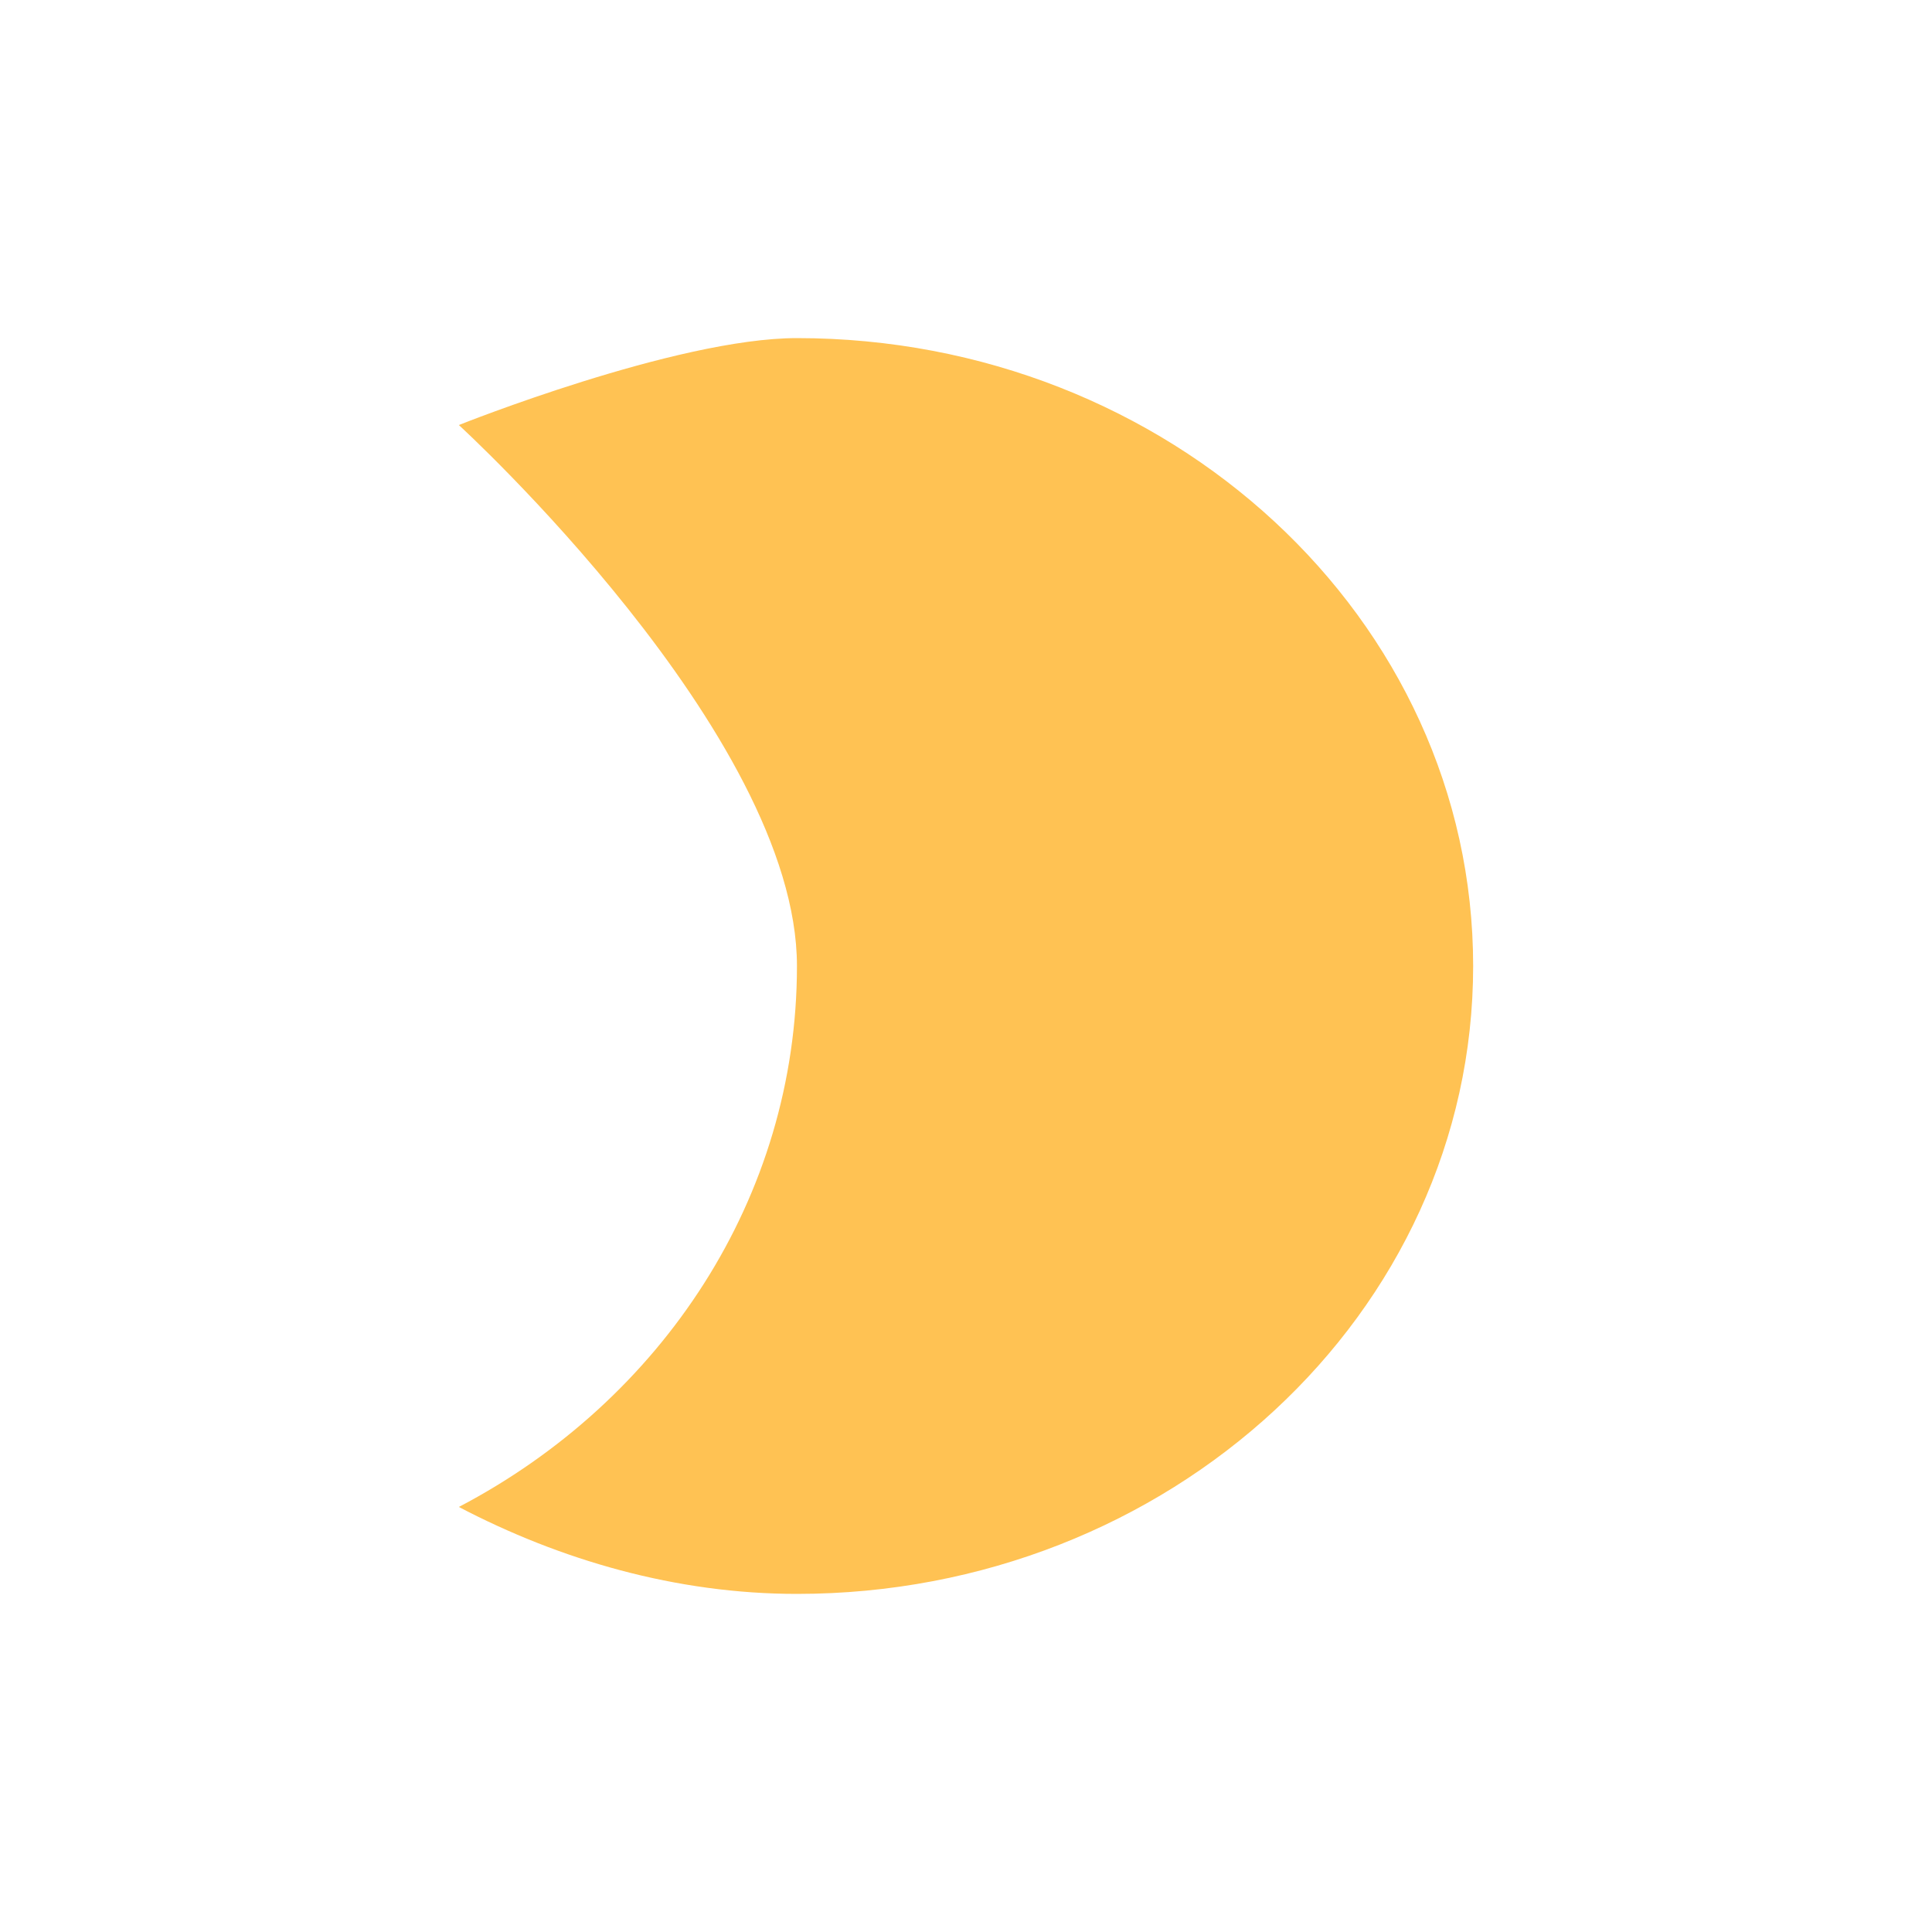
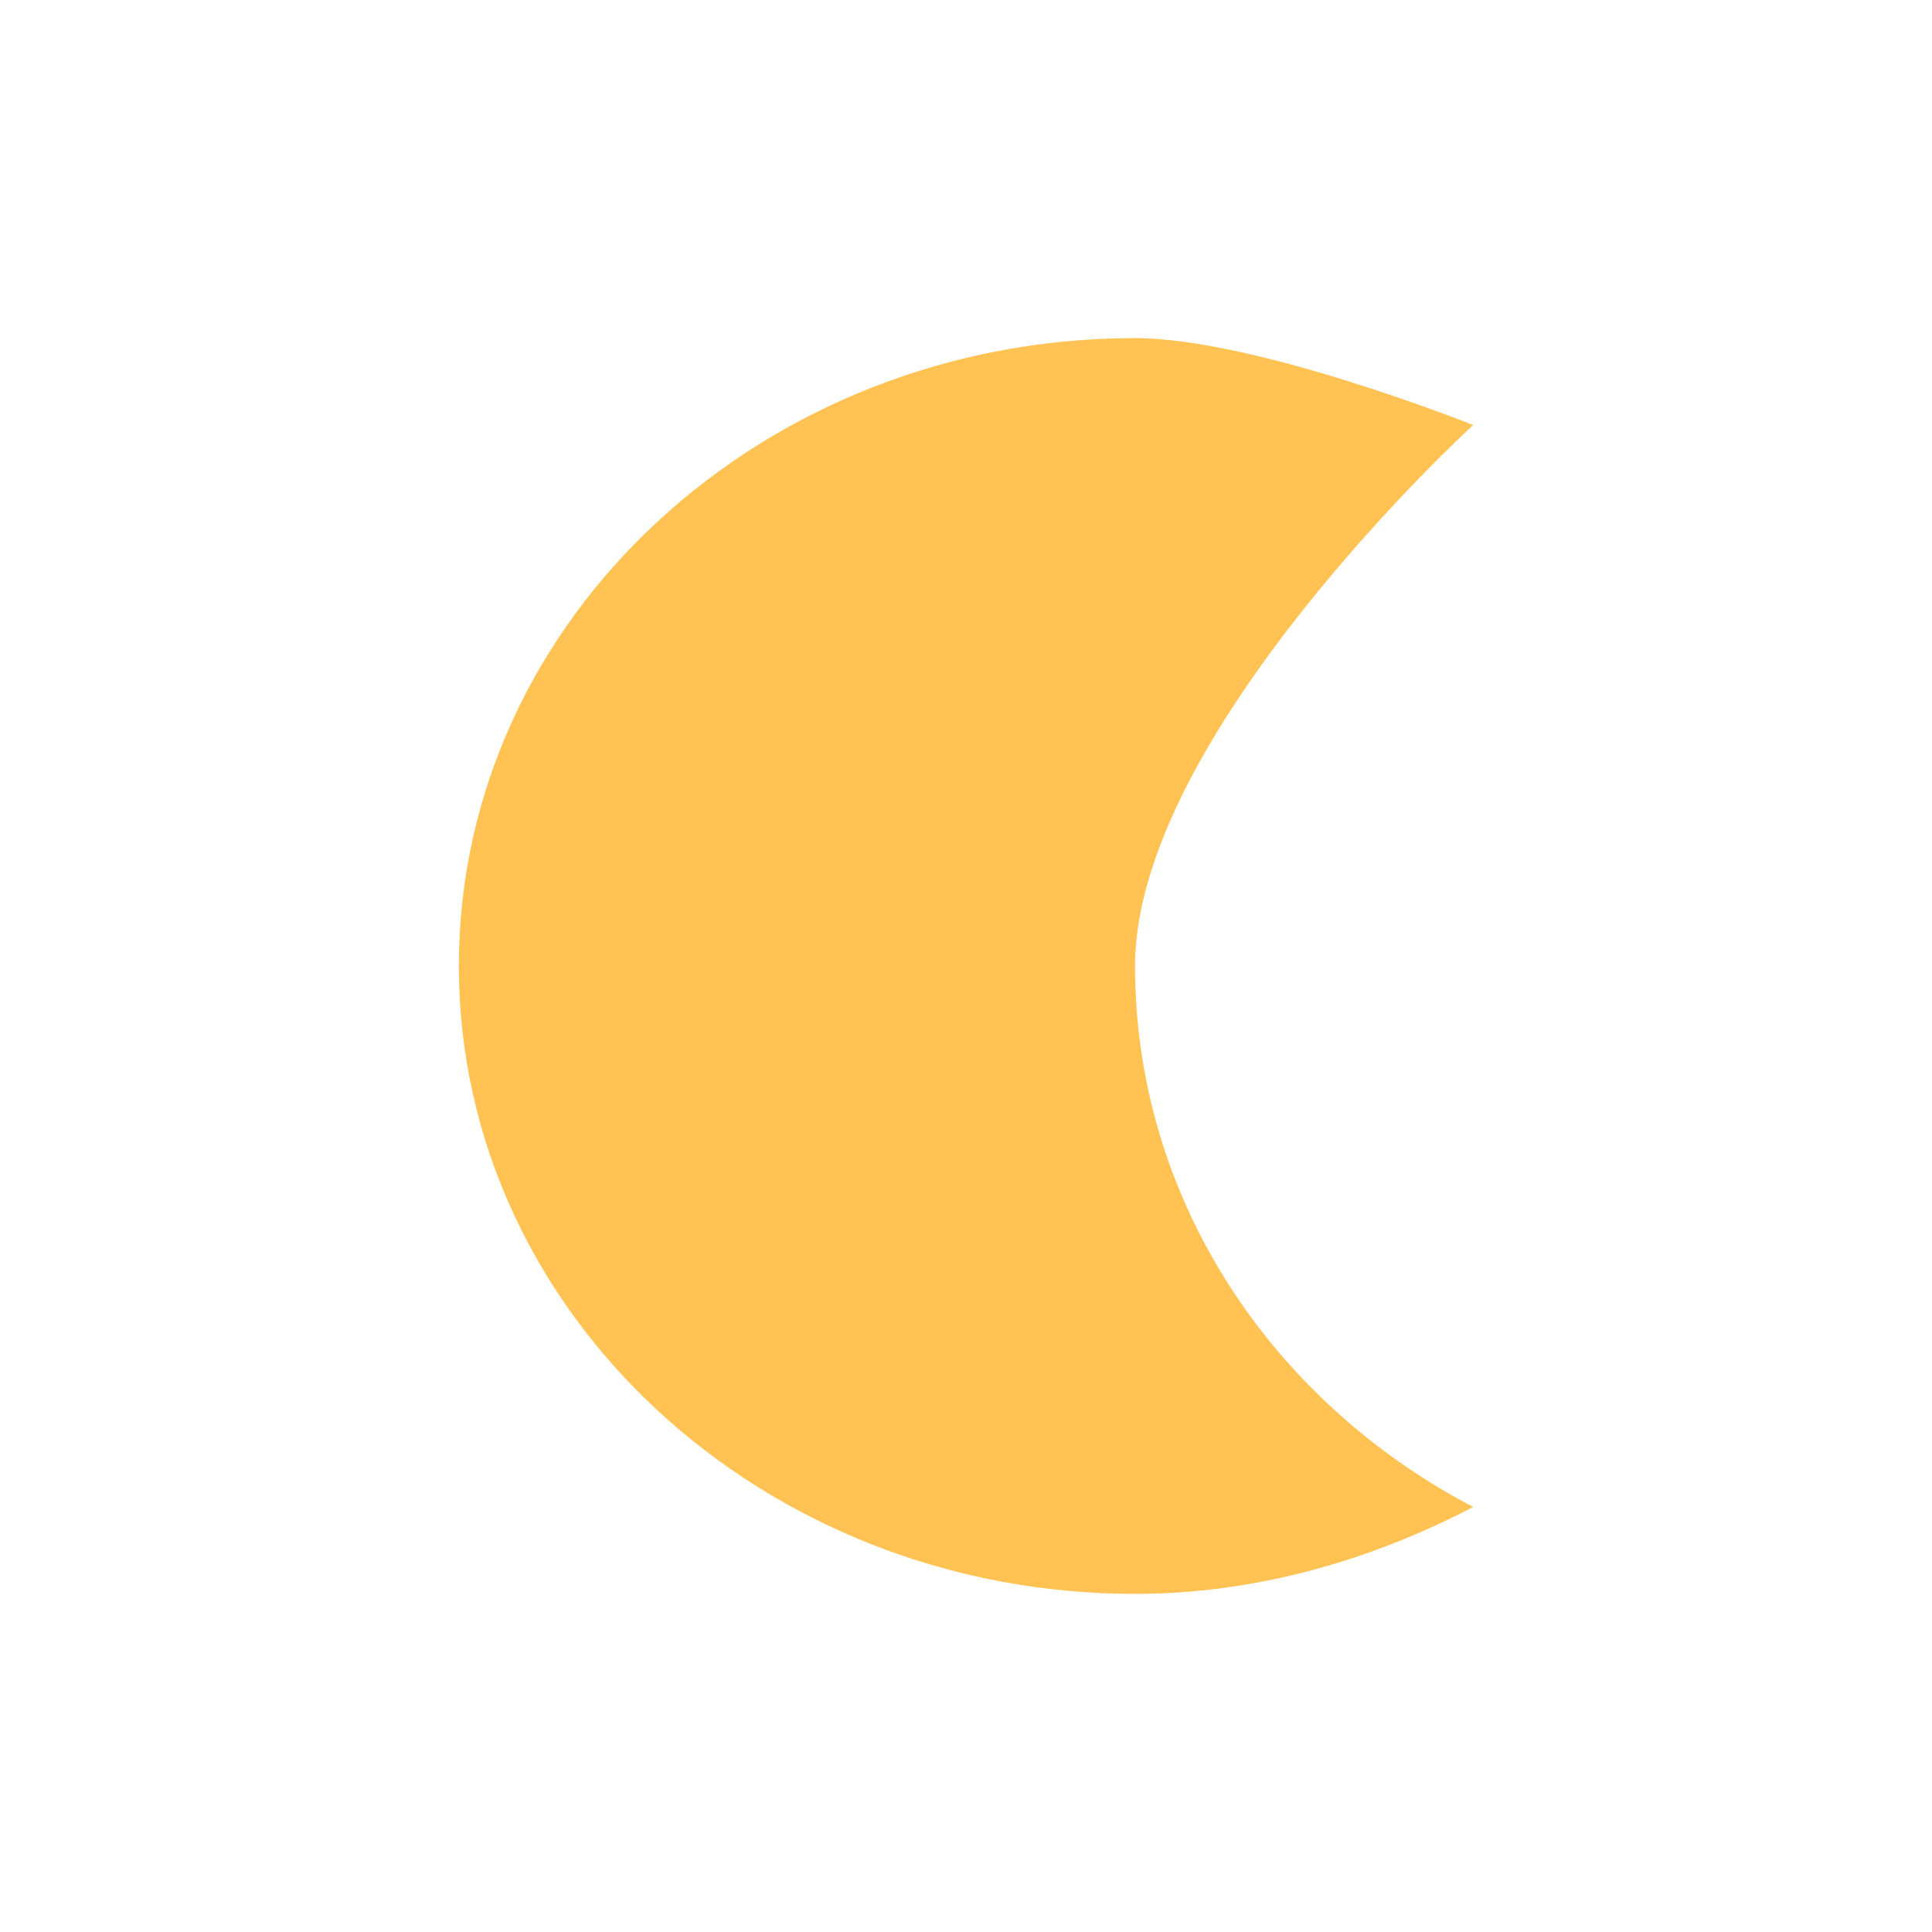
<svg xmlns="http://www.w3.org/2000/svg" version="1.1" id="Layer_1" x="0px" y="0px" viewBox="0 0 40 40" style="enable-background:new 0 0 40 40;" xml:space="preserve">
  <style type="text/css">
	.st0{fill-rule:evenodd;clip-rule:evenodd;fill:#FFC253;}
</style>
  <g id="Symbols">
    <g id="ic_luna_full">
-       <path id="ic_brightness_2" class="st0" d="M9.5,8.8c0,0,7,6.4,7,11.2s-2.8,9-7,11.2c2.1,1.1,4.5,1.8,7,1.8c7.7,0,14-5.8,14-13    s-6.3-13-14-13C14,7,9.5,8.8,9.5,8.8z" />
+       <path id="ic_brightness_2" class="st0" d="M23.5,7c-7.7,0-14,5.8-14,13s6.3,13,14,13c2.5,0,4.9-0.7,7-1.8c-4.2-2.2-7-6.4-7-11.2    s7-11.2,7-11.2S26,7,23.5,7z" />
    </g>
  </g>
</svg>
